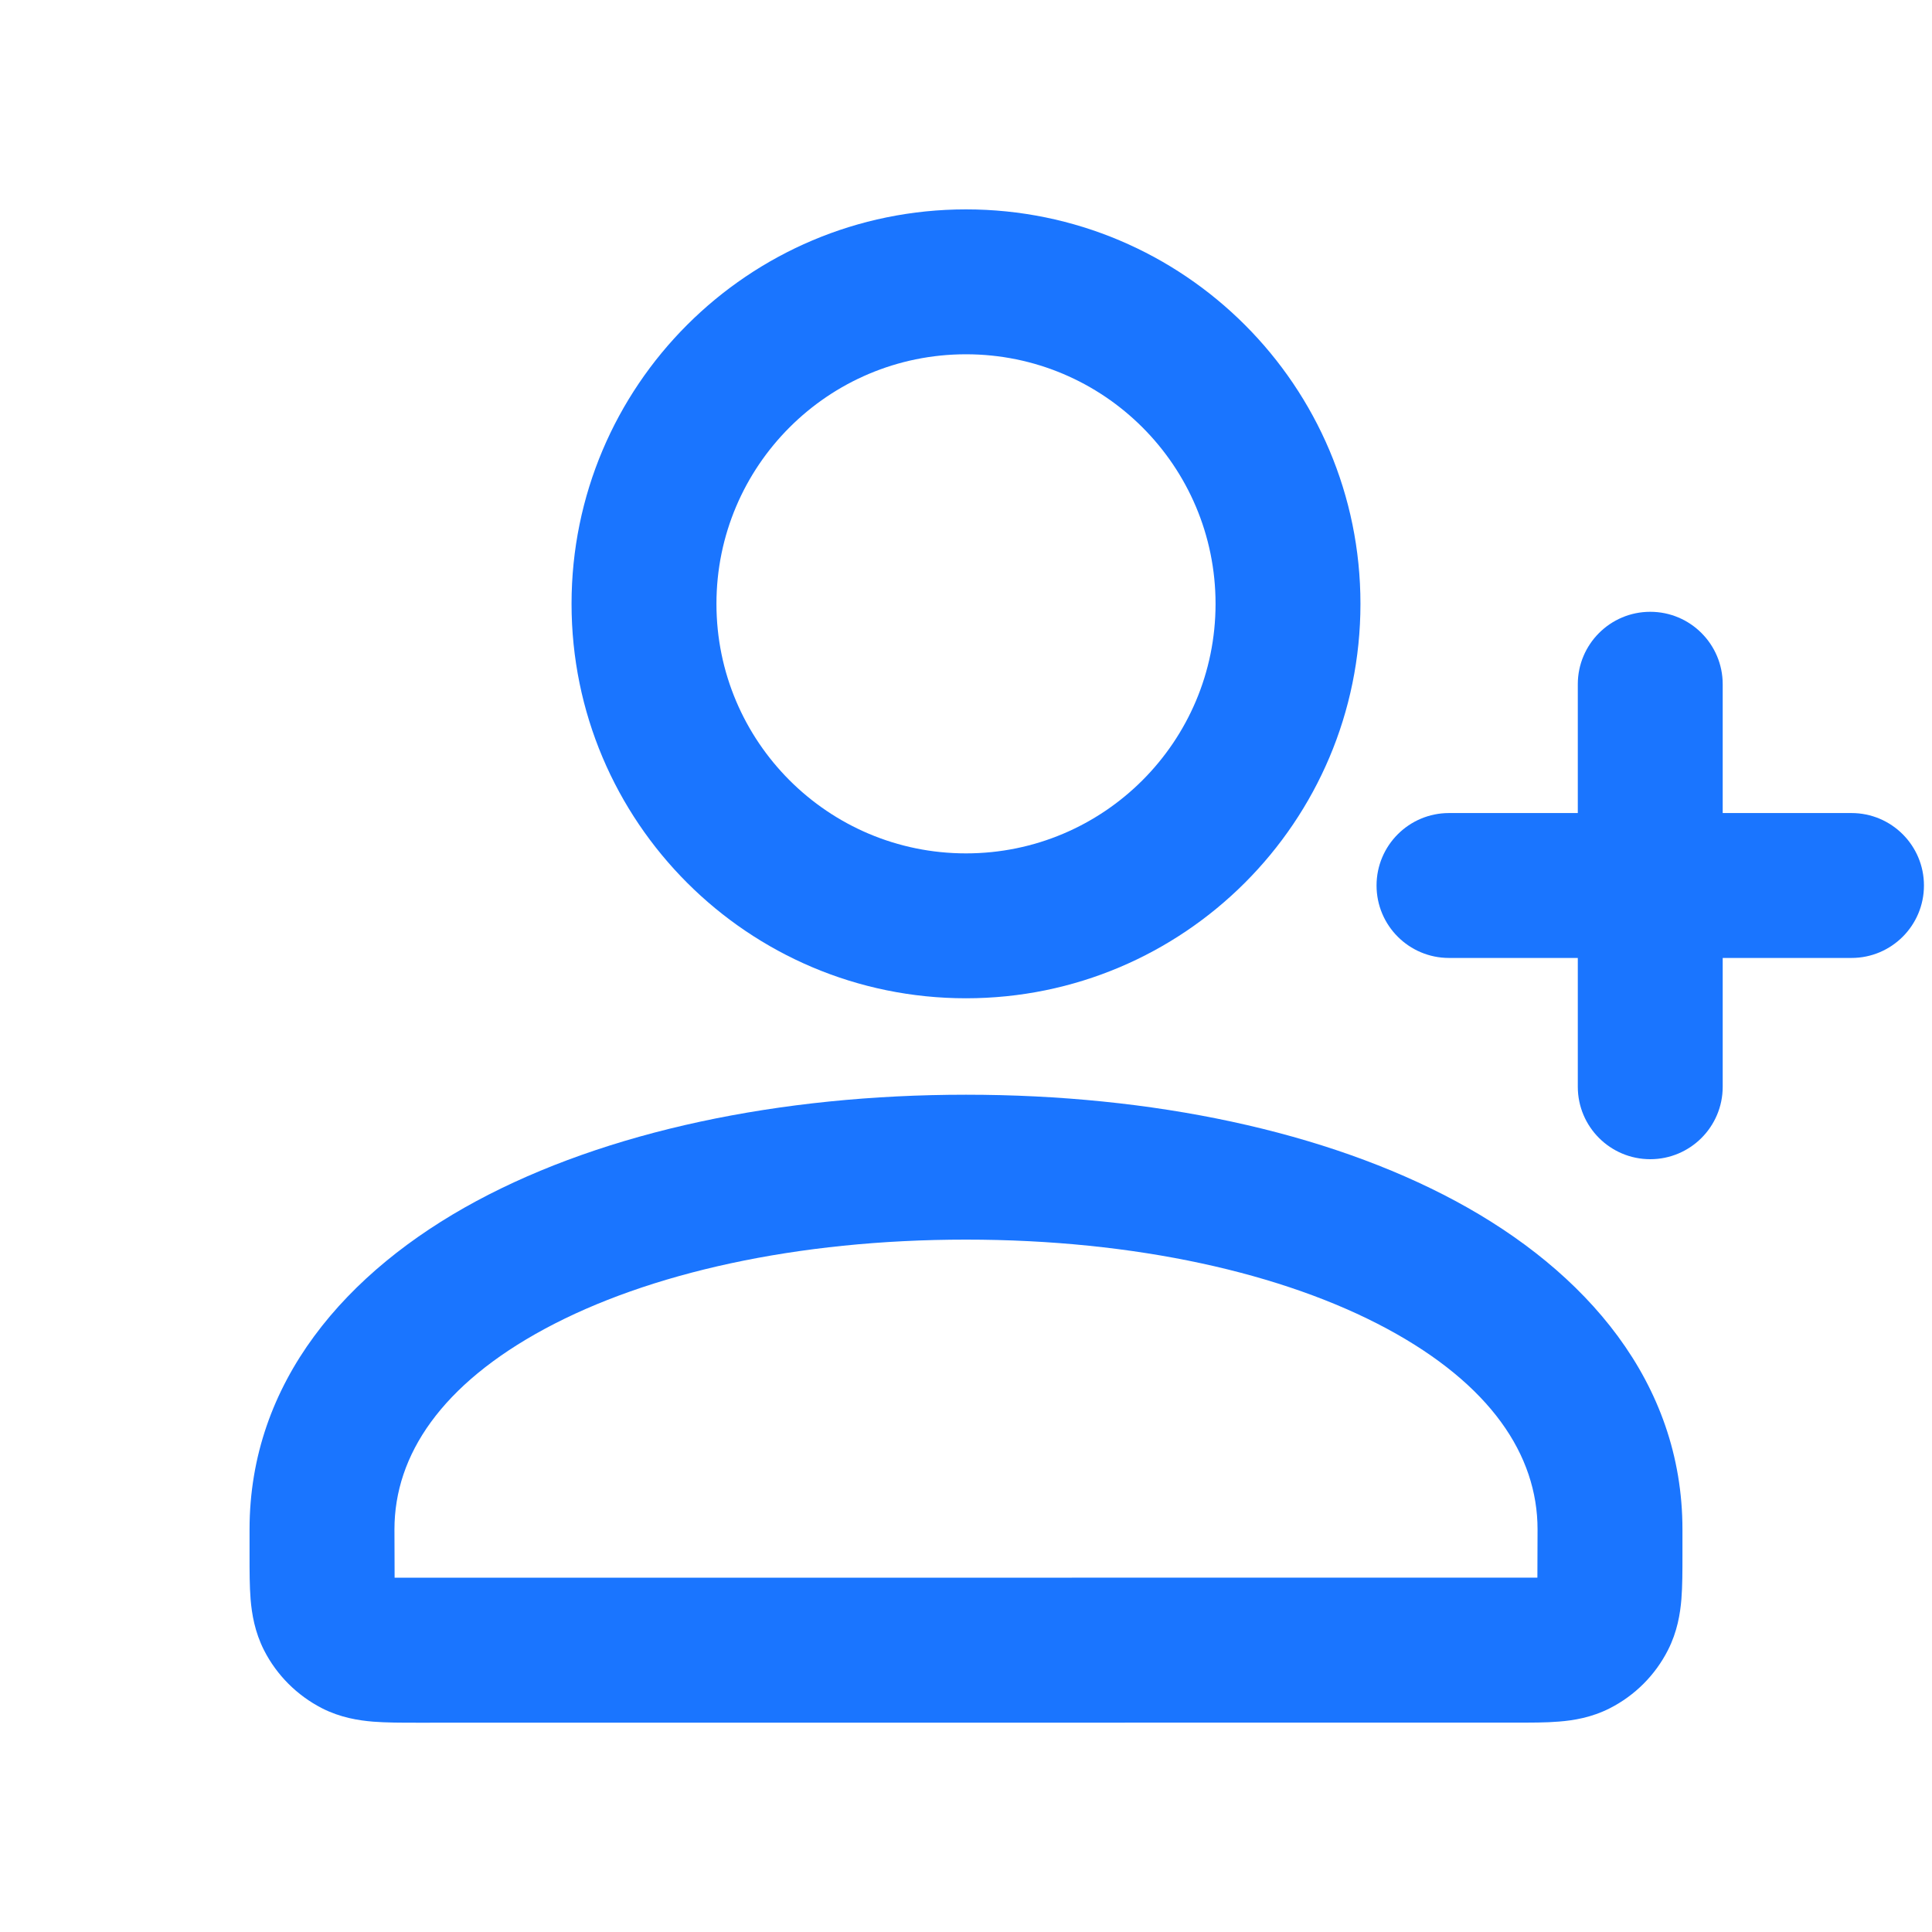
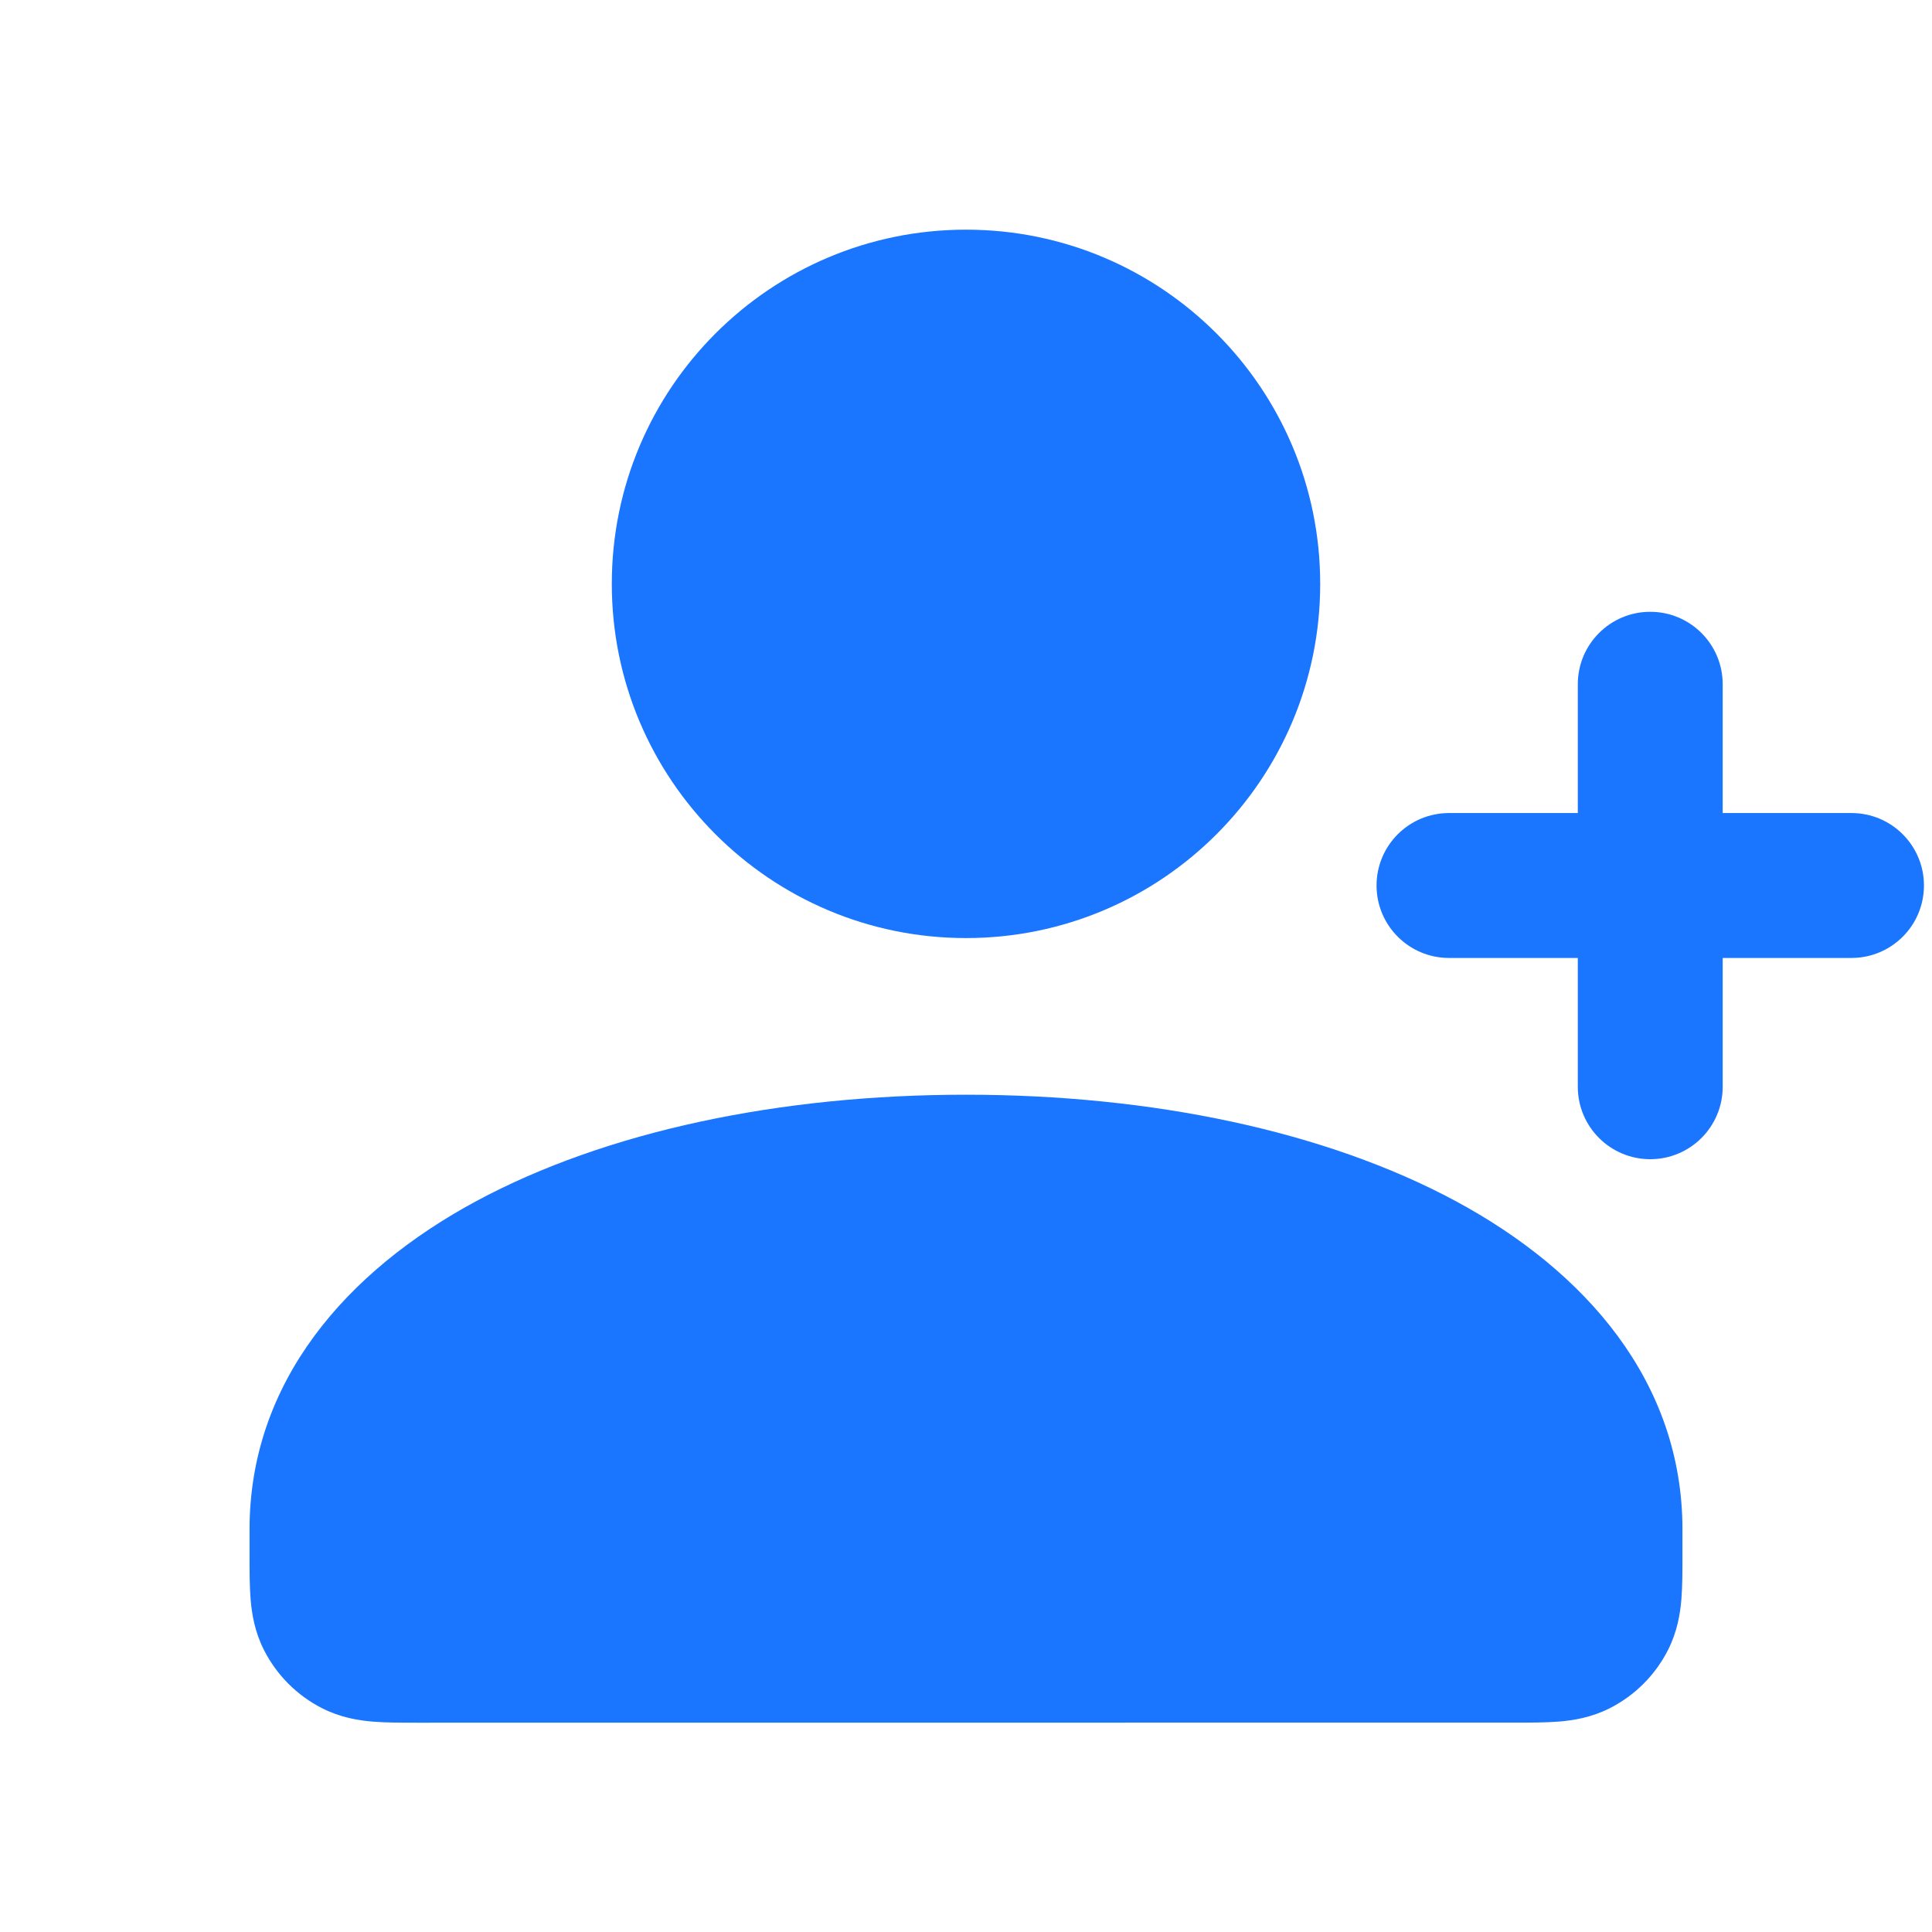
<svg xmlns="http://www.w3.org/2000/svg" preserveAspectRatio="none" overflow="visible" style="display: block;" width="24" height="24" viewBox="0 0 24 24" fill="none">
  <g id="Shape">
    <g id="Normal">
-       <path fill-rule="evenodd" clip-rule="evenodd" d="M7.1 7.501C7.1 4.795 9.294 2.601 12 2.601C14.706 2.601 16.9 4.795 16.9 7.501C16.9 10.207 14.706 12.401 12 12.401C9.294 12.401 7.1 10.207 7.1 7.501ZM12 4.401C10.288 4.401 8.9 5.789 8.9 7.501C8.9 9.213 10.288 10.601 12 10.601C13.712 10.601 15.1 9.213 15.1 7.501C15.1 5.789 13.712 4.401 12 4.401Z" fill="#1A75FF" />
-       <path fill-rule="evenodd" clip-rule="evenodd" d="M5.916 14.921C7.531 14.052 9.688 13.599 12 13.599C14.312 13.599 16.469 14.052 18.084 14.921C19.697 15.79 20.9 17.166 20.9 18.999L20.9 19.326C20.9 19.513 20.9 19.703 20.887 19.865C20.872 20.046 20.836 20.27 20.72 20.498C20.562 20.809 20.31 21.061 19.999 21.22C19.771 21.336 19.547 21.372 19.366 21.386C19.203 21.4 19.014 21.399 18.827 21.399L5.173 21.4C4.987 21.4 4.797 21.4 4.634 21.387C4.454 21.372 4.229 21.337 4.001 21.221C3.691 21.062 3.438 20.81 3.28 20.5C3.164 20.271 3.128 20.047 3.113 19.866C3.1 19.704 3.1 19.514 3.1 19.327L3.1 18.999C3.1 17.166 4.303 15.79 5.916 14.921ZM6.77 16.506C5.488 17.197 4.9 18.072 4.9 18.999L4.902 19.599L19.098 19.598L19.1 18.999C19.1 18.072 18.512 17.197 17.23 16.506C15.949 15.816 14.106 15.399 12 15.399C9.894 15.399 8.051 15.816 6.77 16.506Z" fill="#1A75FF" />
+       <path d="M12 2.853C9.57 2.853 7.6 4.823 7.6 7.253C7.6 9.683 9.57 11.653 12 11.653C14.43 11.653 16.4 9.683 16.4 7.253C16.4 4.823 14.43 2.853 12 2.853Z" fill="#1A75FF" />
+       <path d="M5.916 14.921C7.531 14.052 9.688 13.599 12 13.599C14.312 13.599 16.469 14.052 18.084 14.921C19.697 15.79 20.9 17.165 20.9 18.999L20.9 19.326C20.9 19.512 20.9 19.703 20.887 19.865C20.872 20.046 20.836 20.27 20.72 20.498C20.562 20.809 20.309 21.061 19.999 21.219C19.771 21.335 19.547 21.371 19.366 21.386C19.203 21.399 19.014 21.399 18.827 21.399L5.173 21.4C4.987 21.4 4.797 21.4 4.634 21.387C4.453 21.372 4.229 21.336 4.001 21.22C3.69 21.062 3.438 20.809 3.28 20.499C3.164 20.271 3.128 20.047 3.113 19.866C3.1 19.703 3.1 19.513 3.1 19.327L3.1 18.999C3.1 17.165 4.303 15.79 5.916 14.921Z" fill="#1A75FF" />
      <path d="M21.4 8.5C21.4 8.003 20.997 7.6 20.5 7.6C20.003 7.6 19.6 8.003 19.6 8.5V10.1H18C17.503 10.1 17.1 10.503 17.1 11C17.1 11.497 17.503 11.9 18 11.9H19.6V13.5C19.6 13.997 20.003 14.4 20.5 14.4C20.997 14.4 21.4 13.997 21.4 13.5V11.9H23C23.497 11.9 23.9 11.497 23.9 11C23.9 10.503 23.497 10.1 23 10.1H21.4V8.5Z" fill="#1A75FF" />
    </g>
  </g>
</svg>
